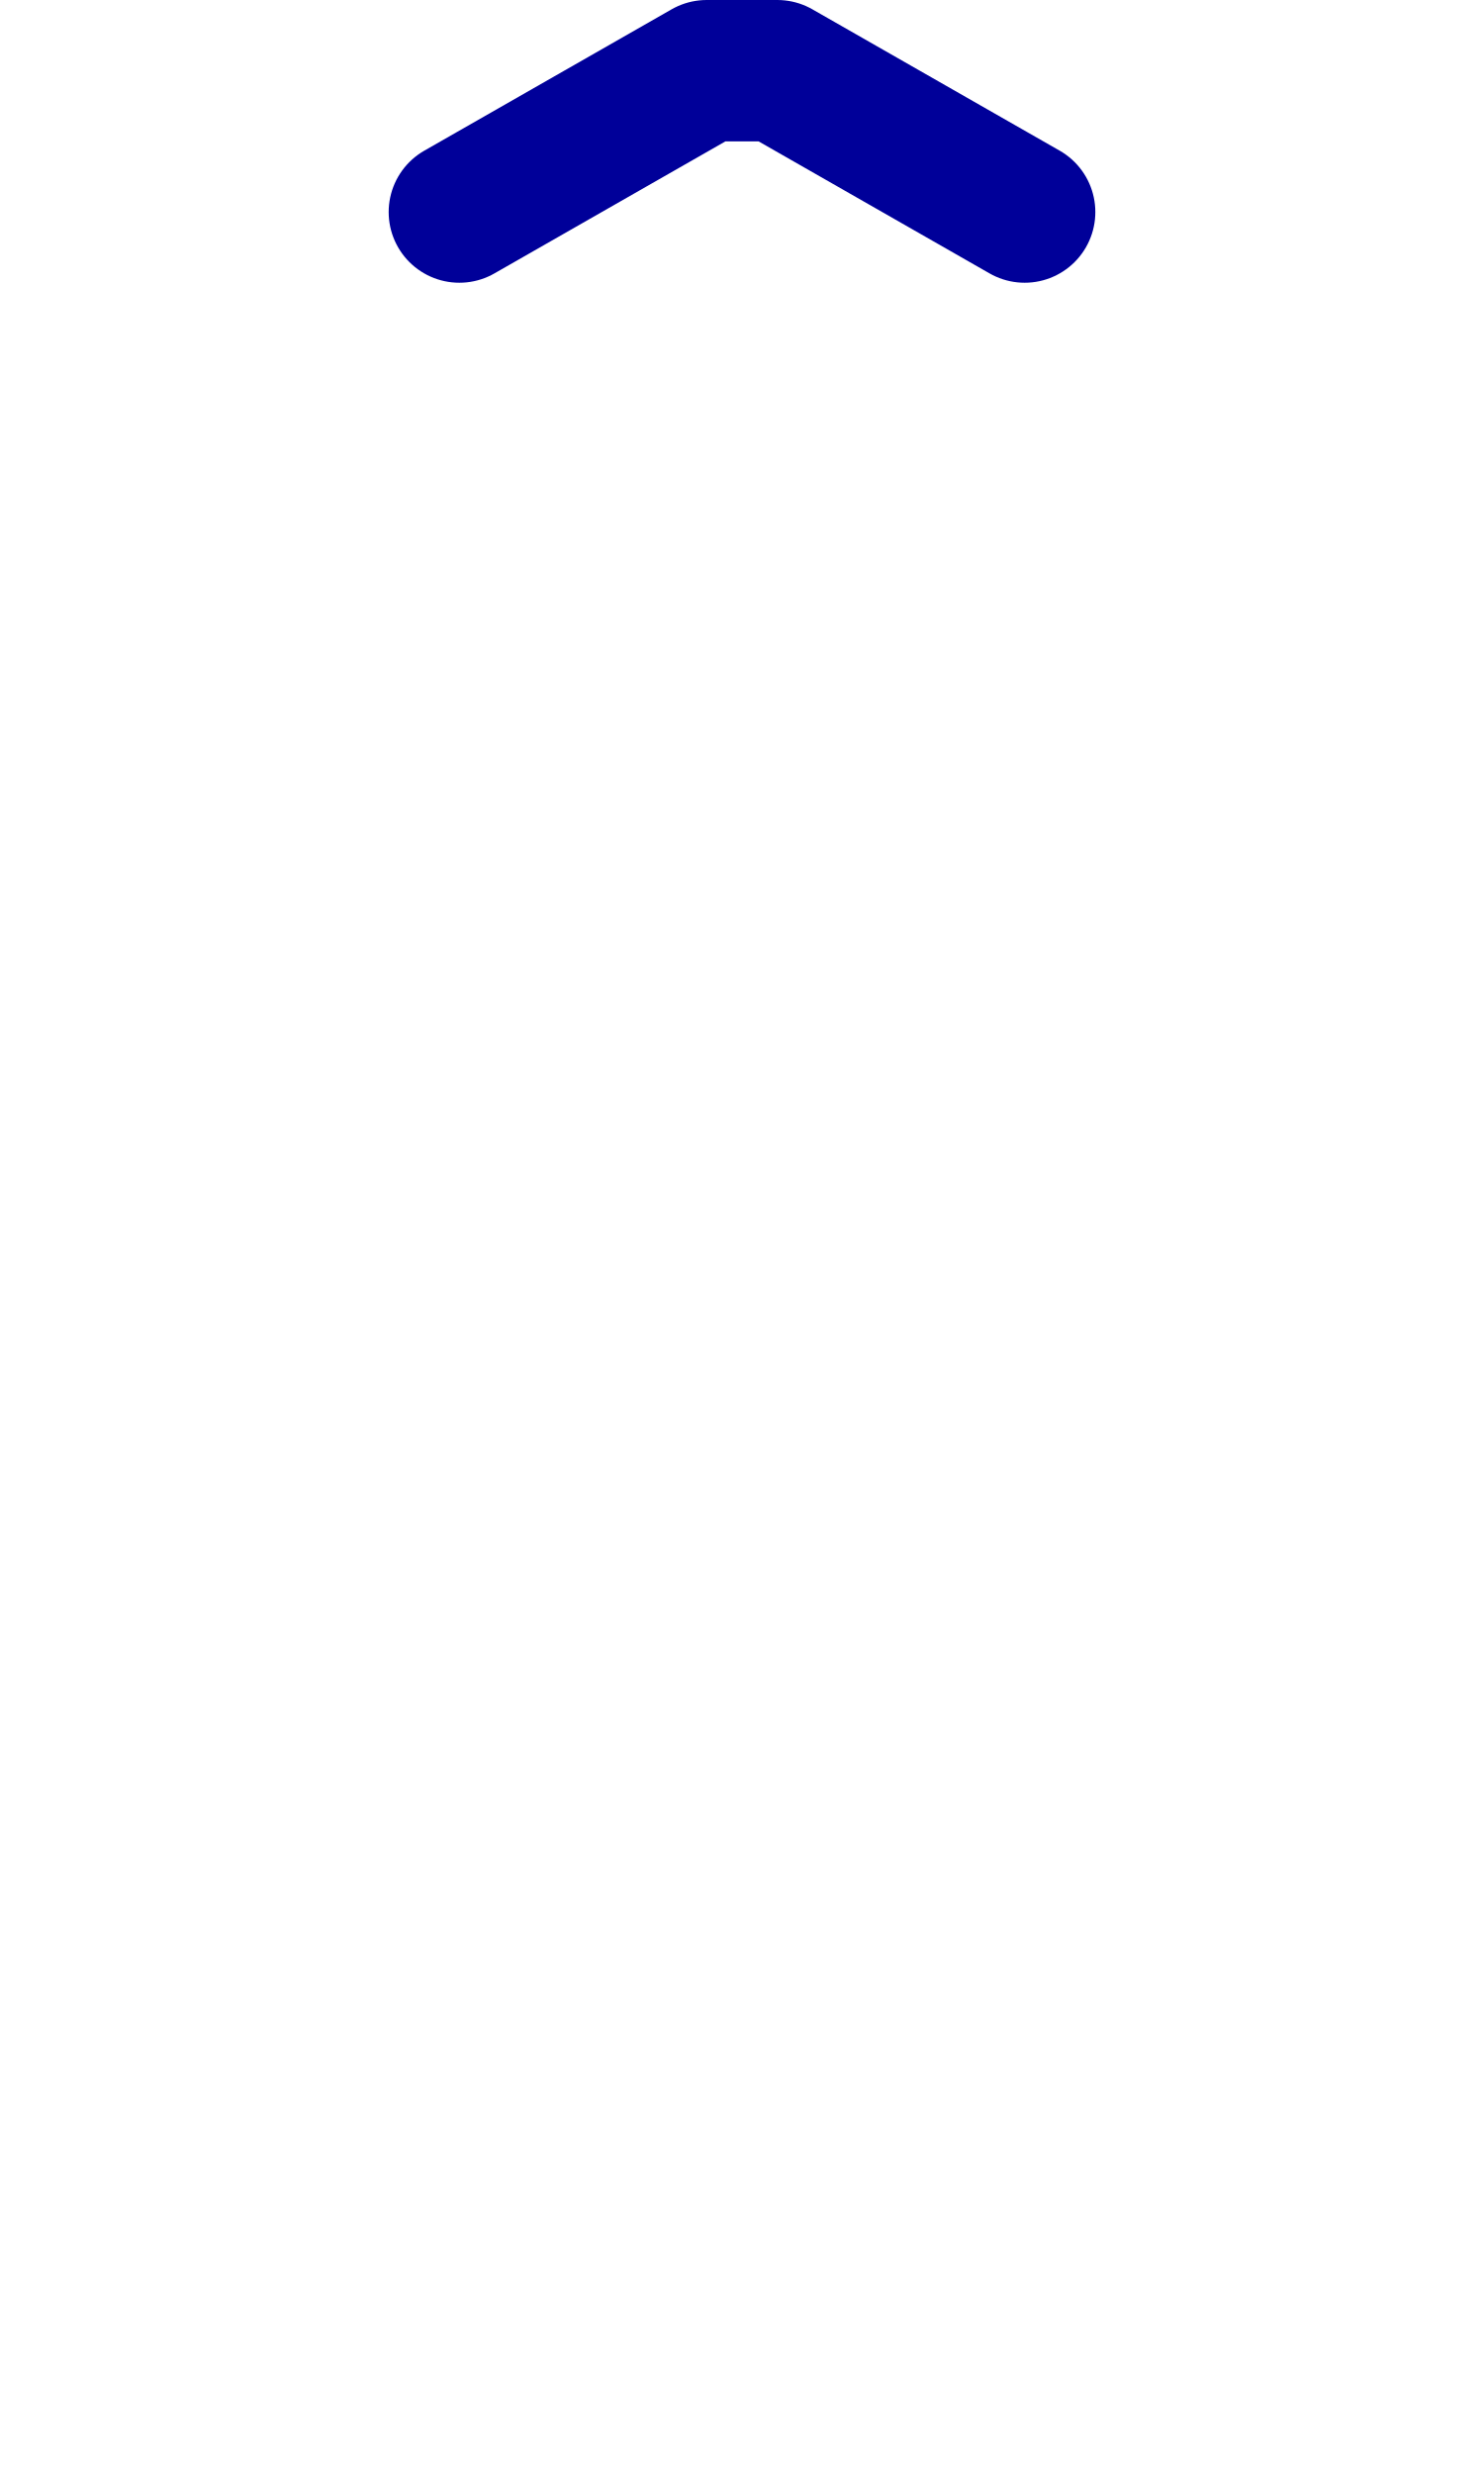
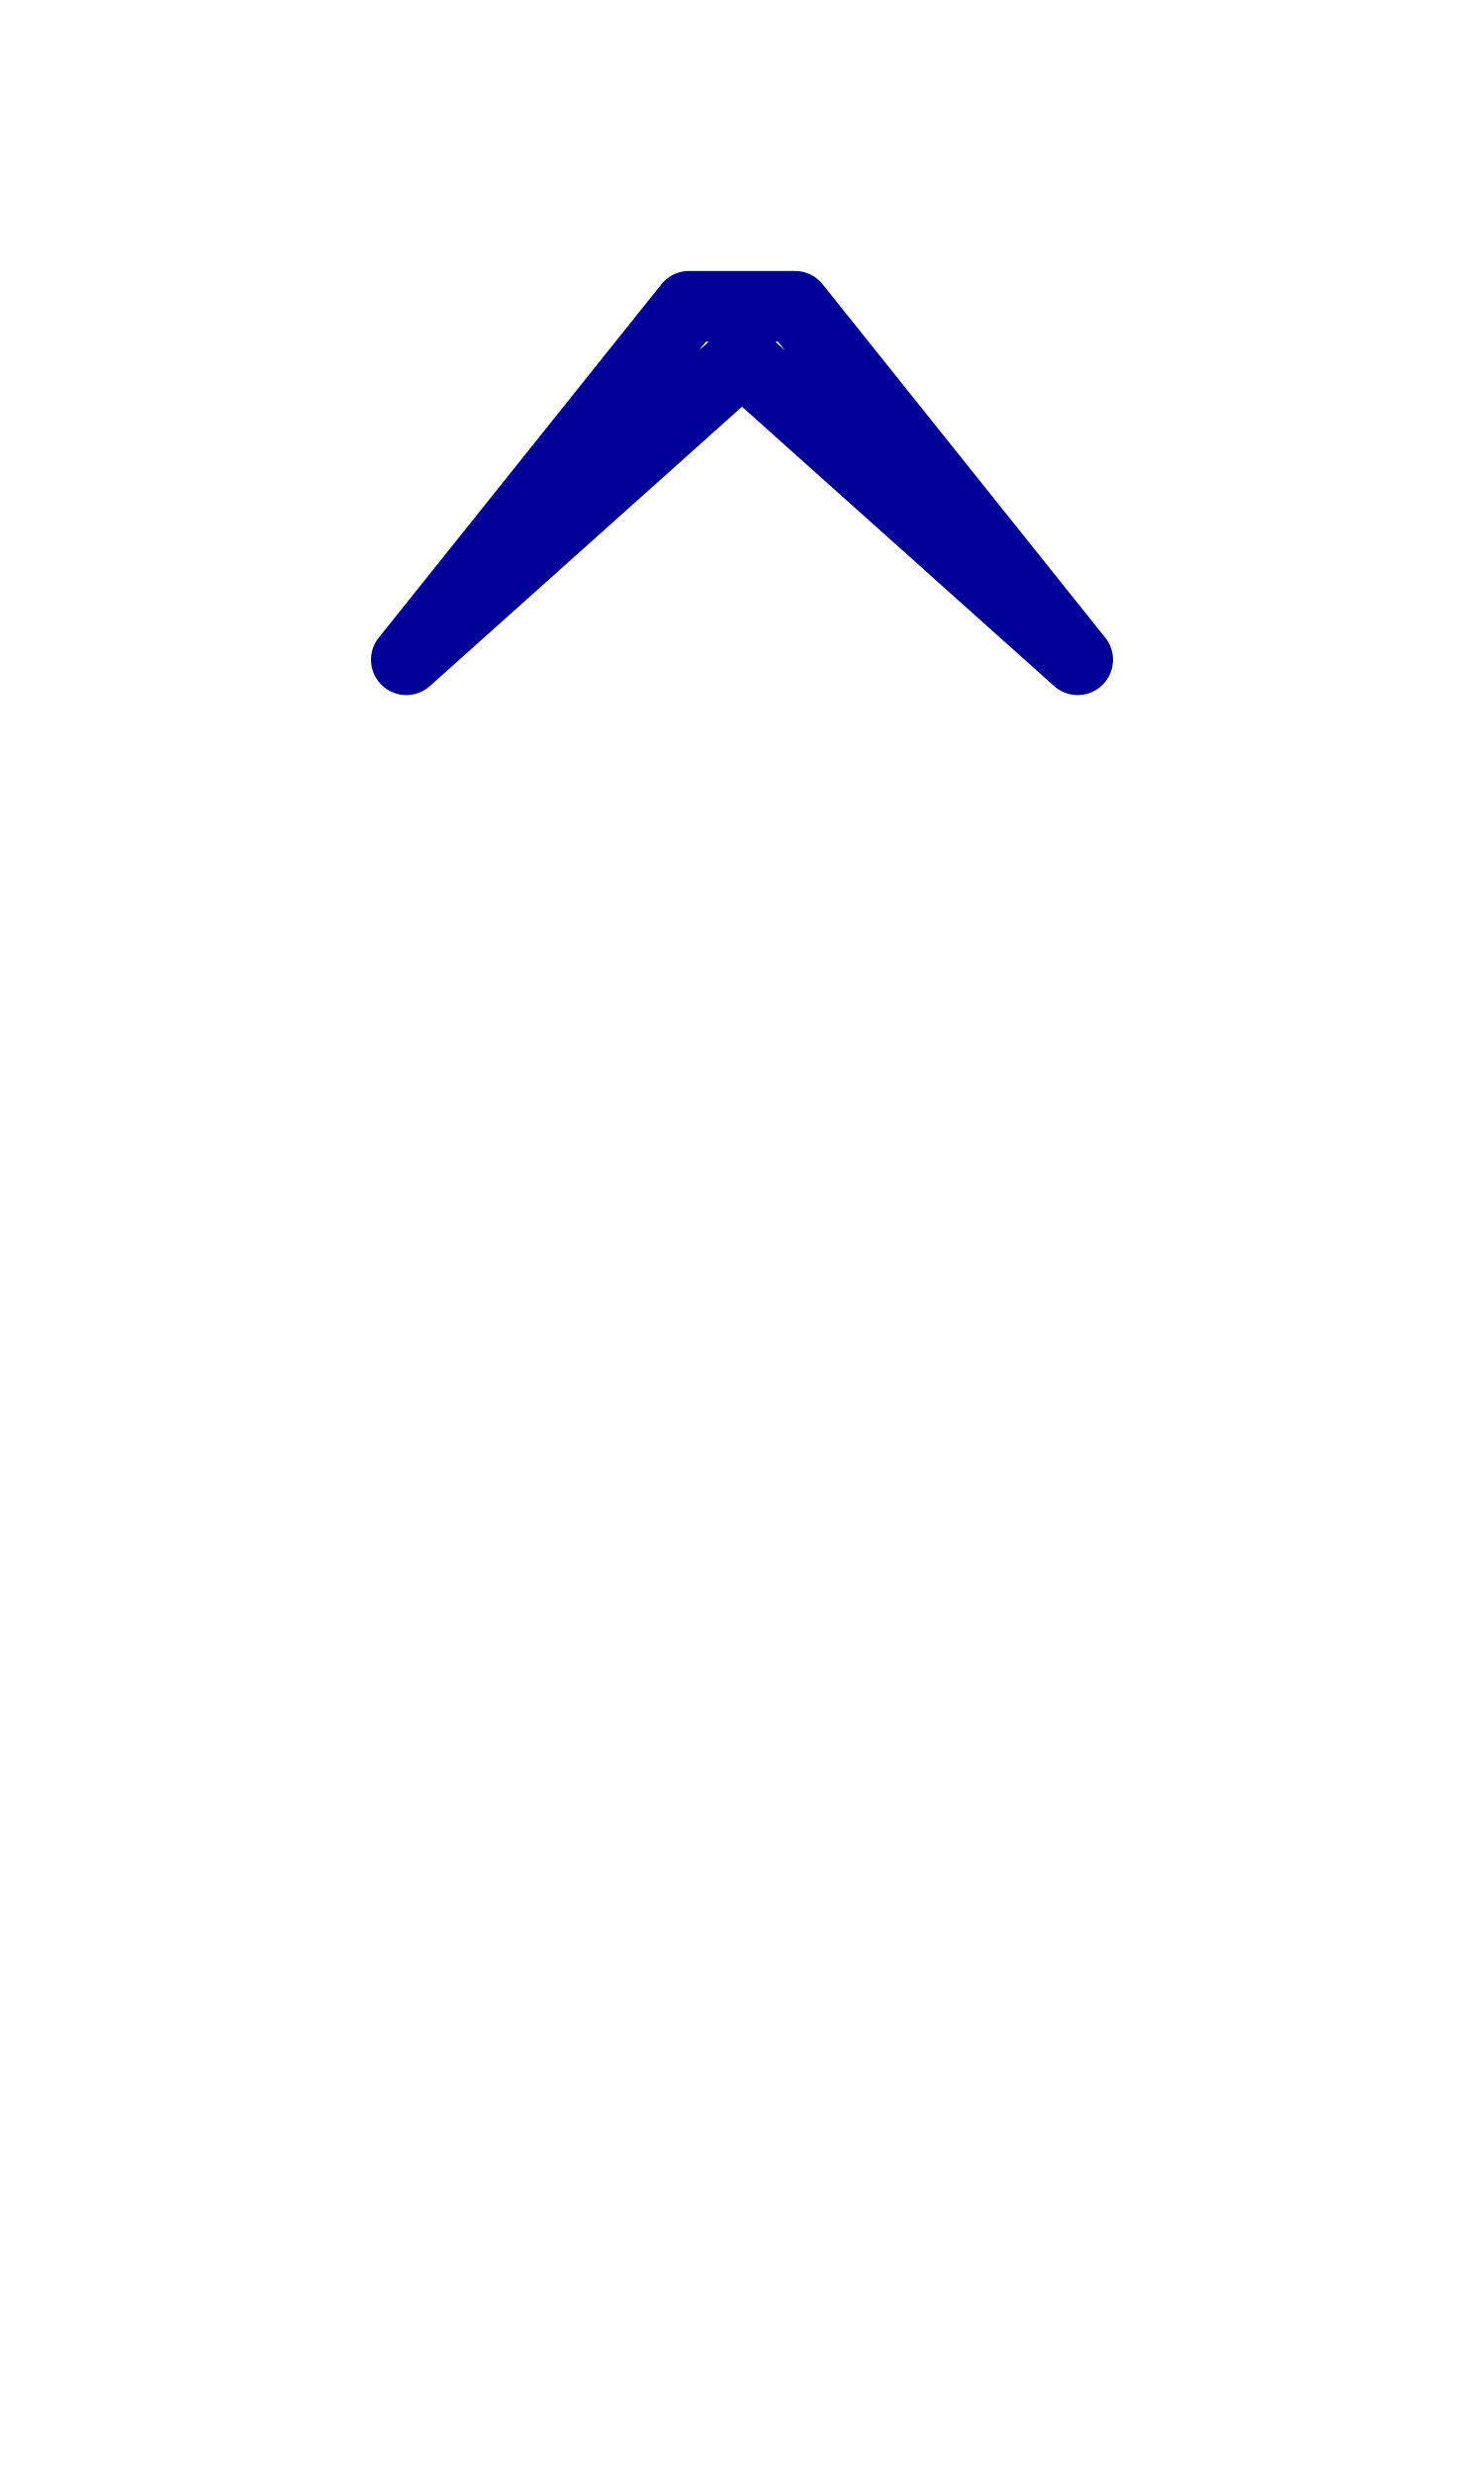
<svg xmlns="http://www.w3.org/2000/svg" width="1008" height="1680" viewBox="0 0 63 105" version="1.1" id="svg5" xml:space="preserve">
  <defs id="defs2" />
  <g id="layer3" style="display:inline;opacity:0.5;stroke-width:3.6;stroke-dasharray:none" transform="matrix(0.8333333,0,0,0.8333333,-157.9762,-173.0963)" />
  <g id="layer2" style="display:inline" />
  <g id="layer1" style="display:inline">
-     <path style="display:inline;fill:none;stroke:#000099;stroke-width:6;stroke-linecap:round;stroke-linejoin:round" d="M 19.5,9 30,3 h 3 l 10.5,6" id="path126" />
+     <path style="fill:none;stroke:#000099;stroke-width:3;stroke-linecap:round;stroke-linejoin:round" d="m 45.75,28 -12,-15 h -4.5 l -12,15 14.25,-12.75 z" id="path5" />
  </g>
</svg>
